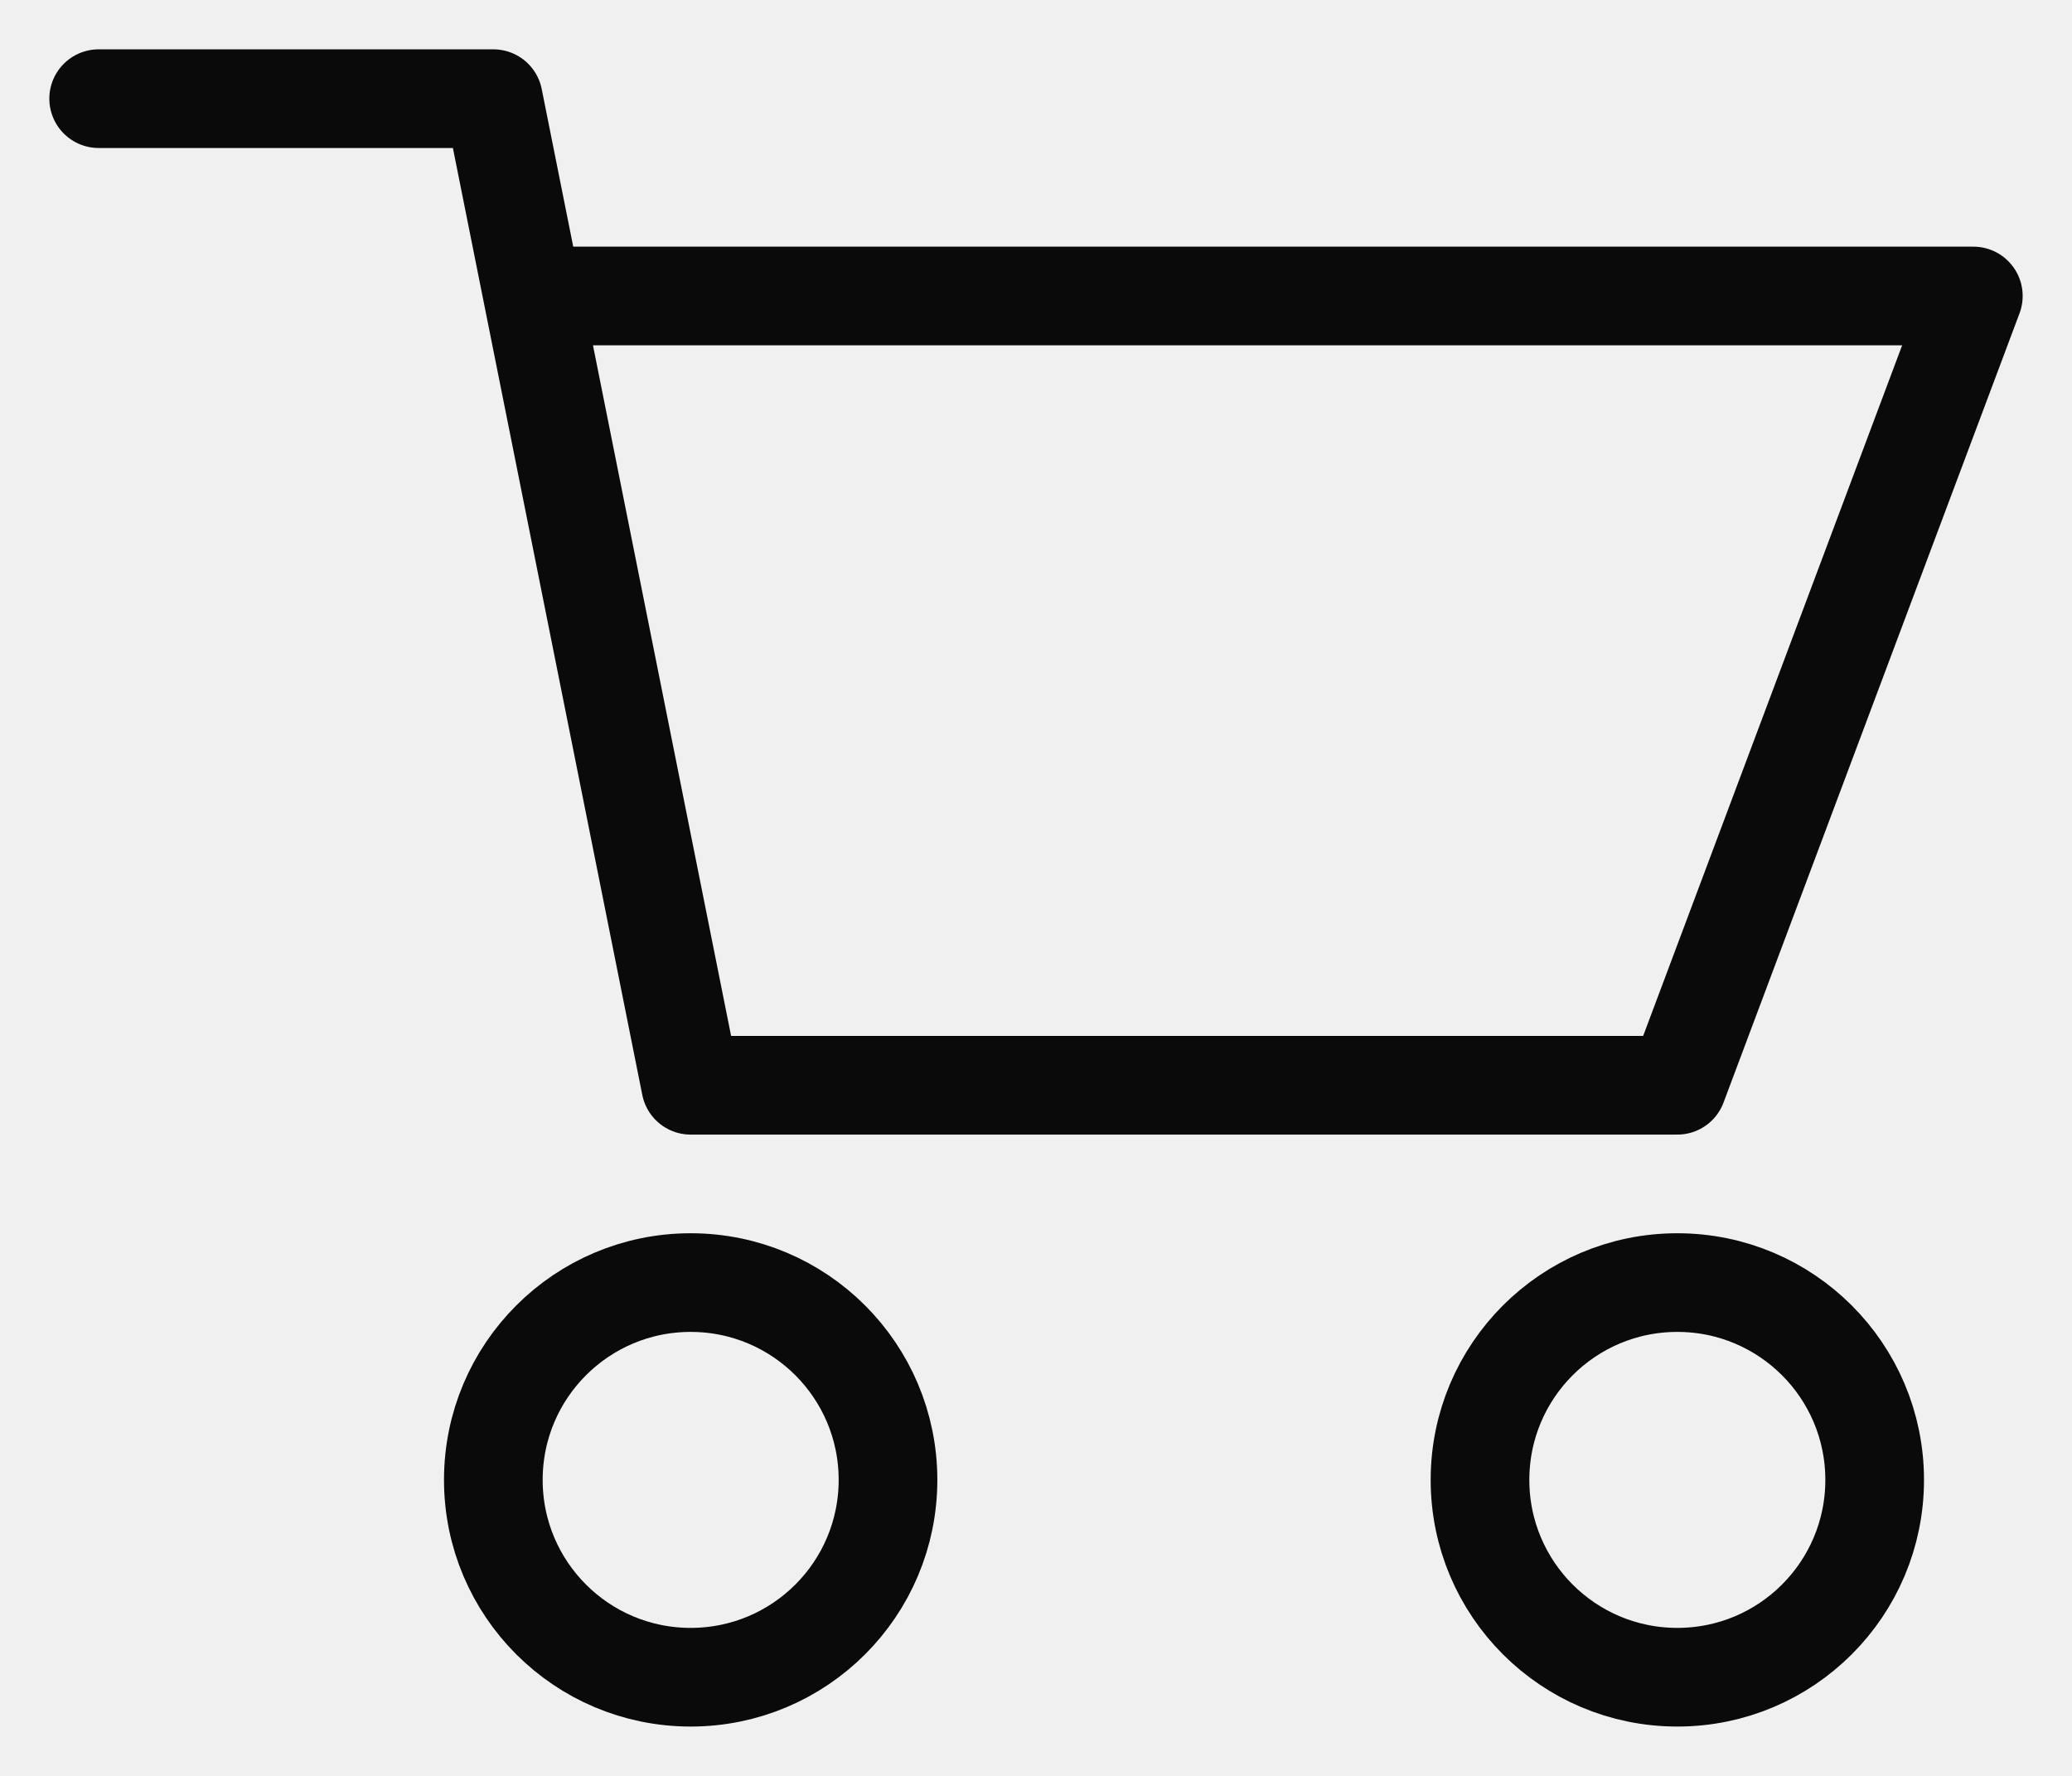
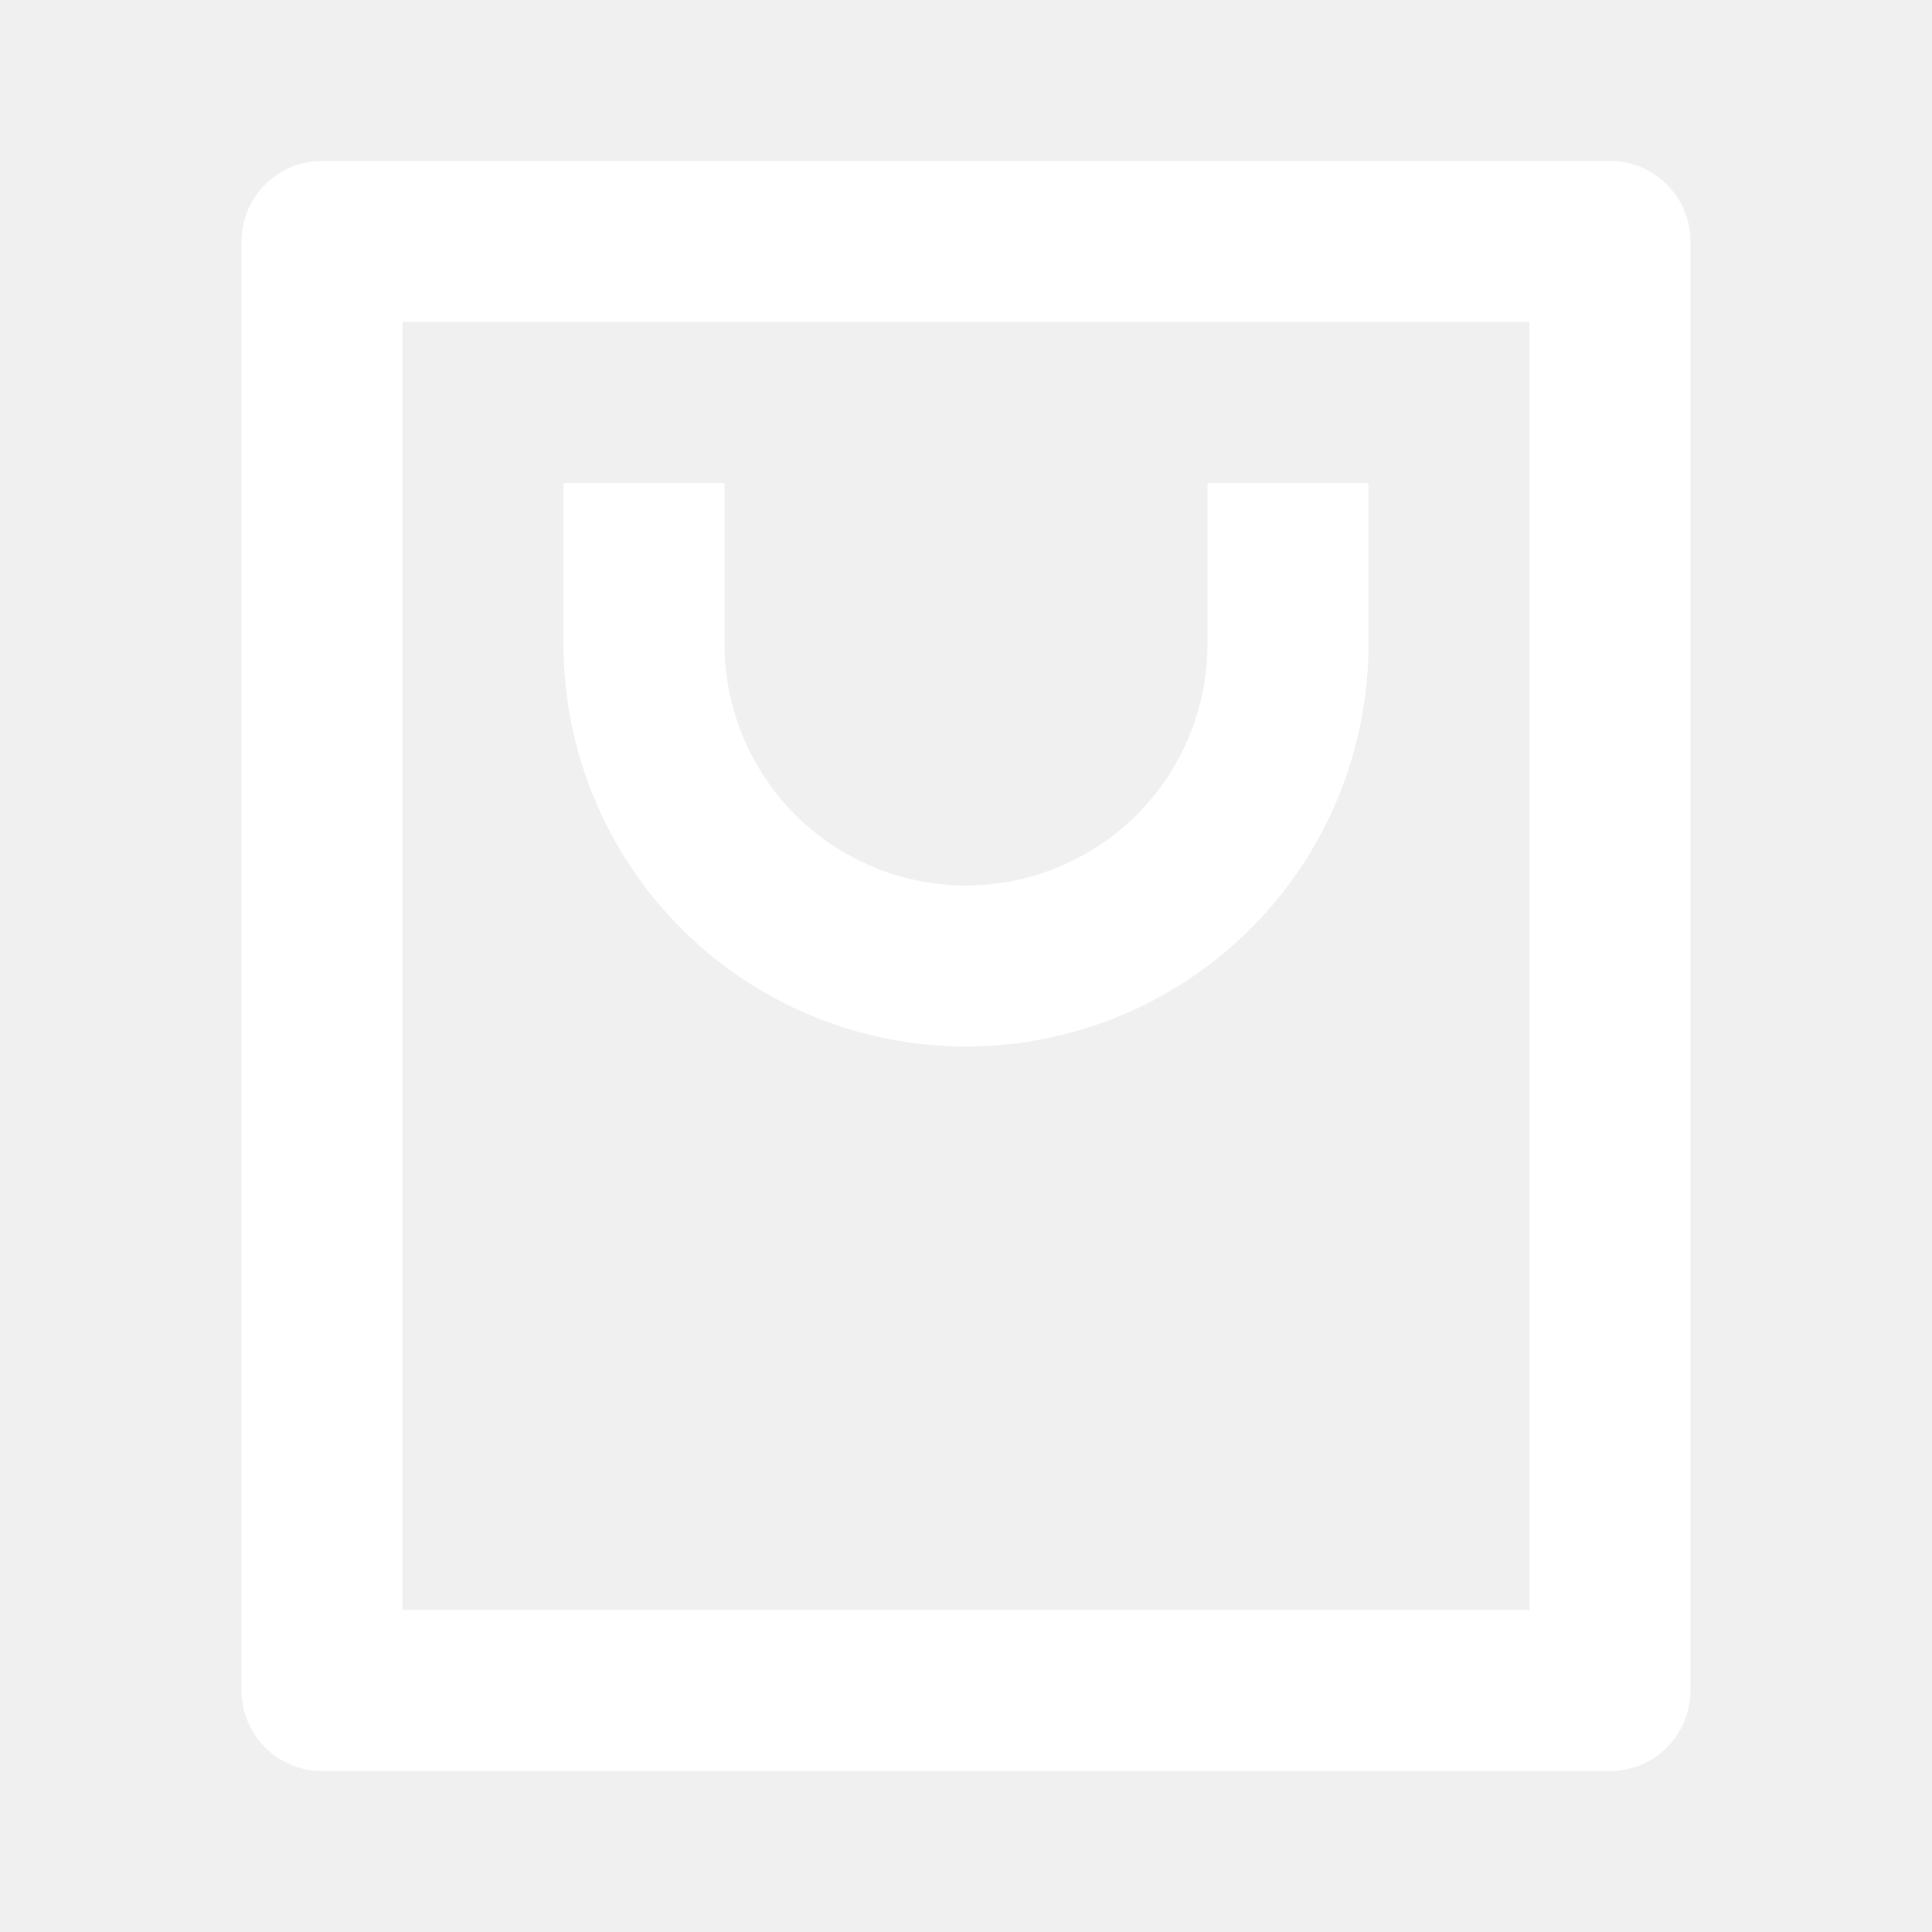
- <svg xmlns="http://www.w3.org/2000/svg" width="21" height="18" viewBox="0 0 21 18" fill="none">
-   <path d="M1 1H5L5.4 3M5.4 3L7 11H17L20 3H5.4ZM19 15C19 16.105 18.105 17 17 17C15.895 17 15 16.105 15 15C15 13.895 15.895 13 17 13C18.105 13 19 13.895 19 15ZM9 15C9 16.105 8.105 17 7 17C5.895 17 5 16.105 5 15C5 13.895 5.895 13 7 13C8.105 13 9 13.895 9 15Z" stroke="#0A0A0A" stroke-linecap="round" stroke-linejoin="round" />
+ <svg xmlns="http://www.w3.org/2000/svg" width="15" height="15" viewBox="0 0 15 15" fill="none">
+   <path d="M12.5 13.75H2.5C2.334 13.75 2.175 13.684 2.058 13.567C1.941 13.45 1.875 13.291 1.875 13.125V1.875C1.875 1.709 1.941 1.55 2.058 1.433C2.175 1.316 2.334 1.25 2.5 1.25H12.5C12.666 1.25 12.825 1.316 12.942 1.433C13.059 1.55 13.125 1.709 13.125 1.875V13.125C13.125 13.291 13.059 13.45 12.942 13.567C12.825 13.684 12.666 13.75 12.5 13.75ZM11.875 12.5V2.5H3.125V12.5H11.875ZM5.625 3.75V5C5.625 5.497 5.823 5.974 6.174 6.326C6.526 6.677 7.003 6.875 7.5 6.875C7.997 6.875 8.474 6.677 8.826 6.326C9.177 5.974 9.375 5.497 9.375 5V3.75H10.625V5C10.625 5.829 10.296 6.624 9.71 7.21C9.124 7.796 8.329 8.125 7.5 8.125C6.671 8.125 5.876 7.796 5.29 7.21C4.704 6.624 4.375 5.829 4.375 5V3.75H5.625Z" fill="white" />
</svg>
